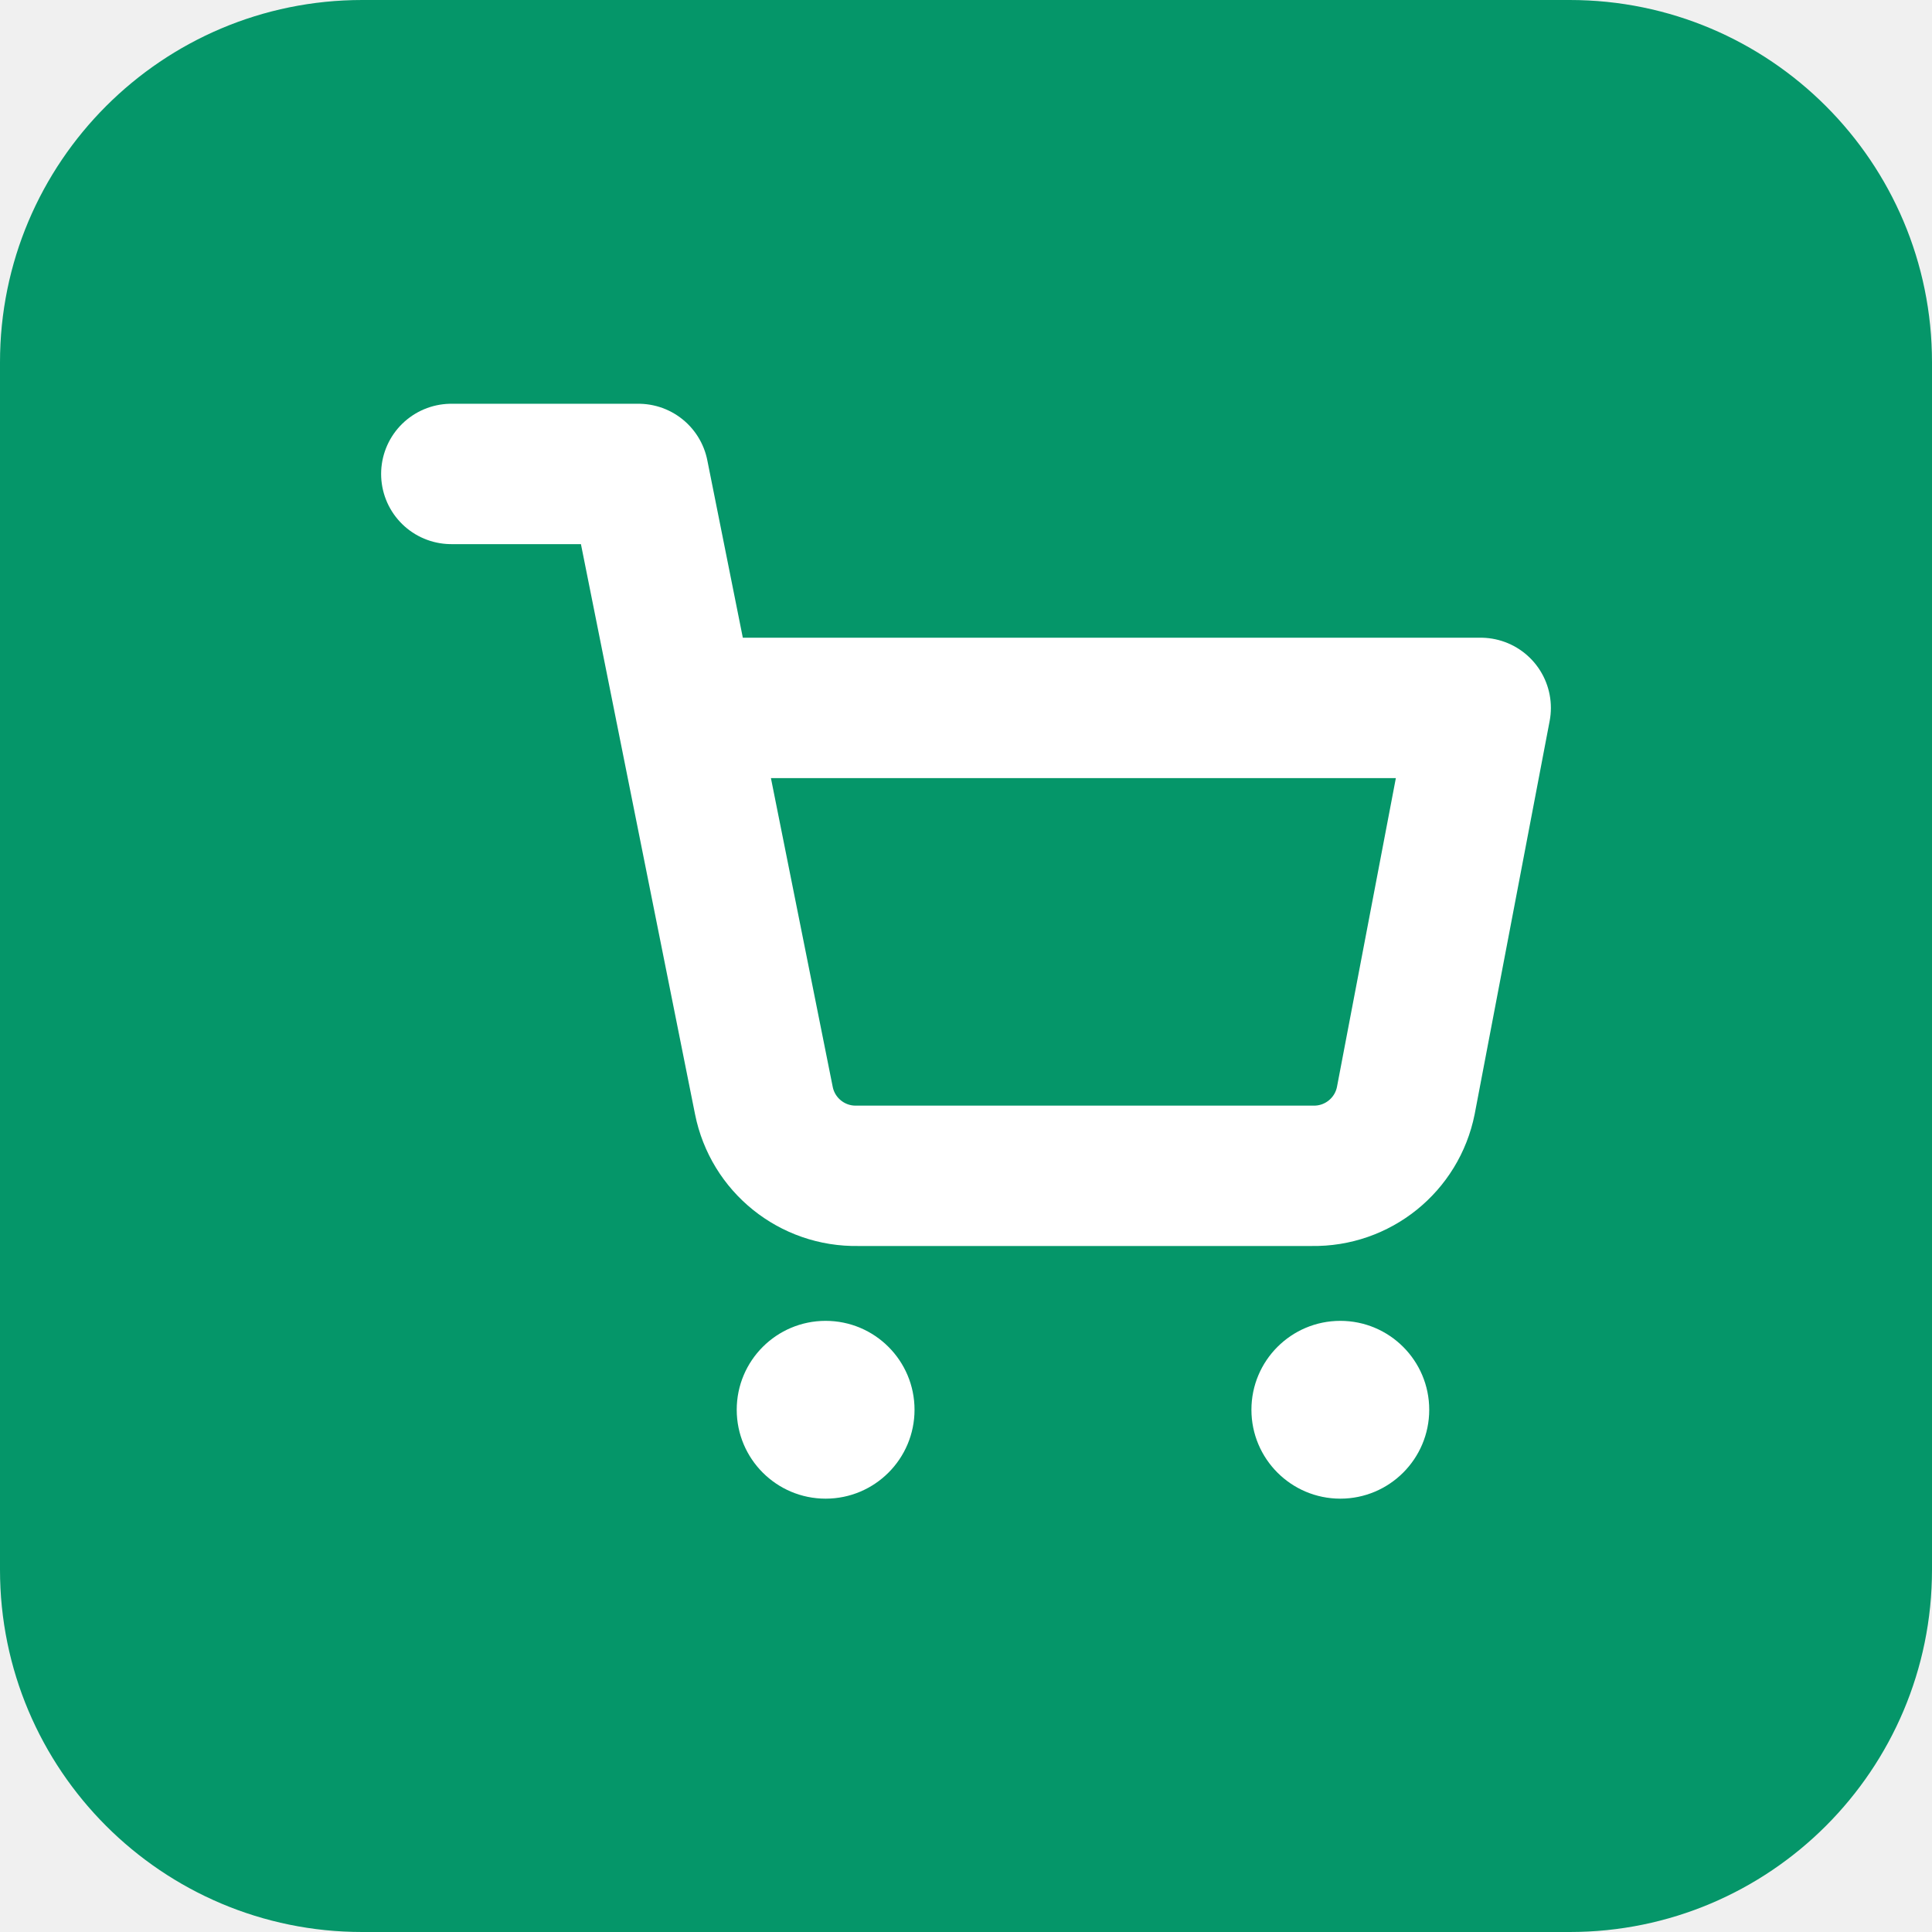
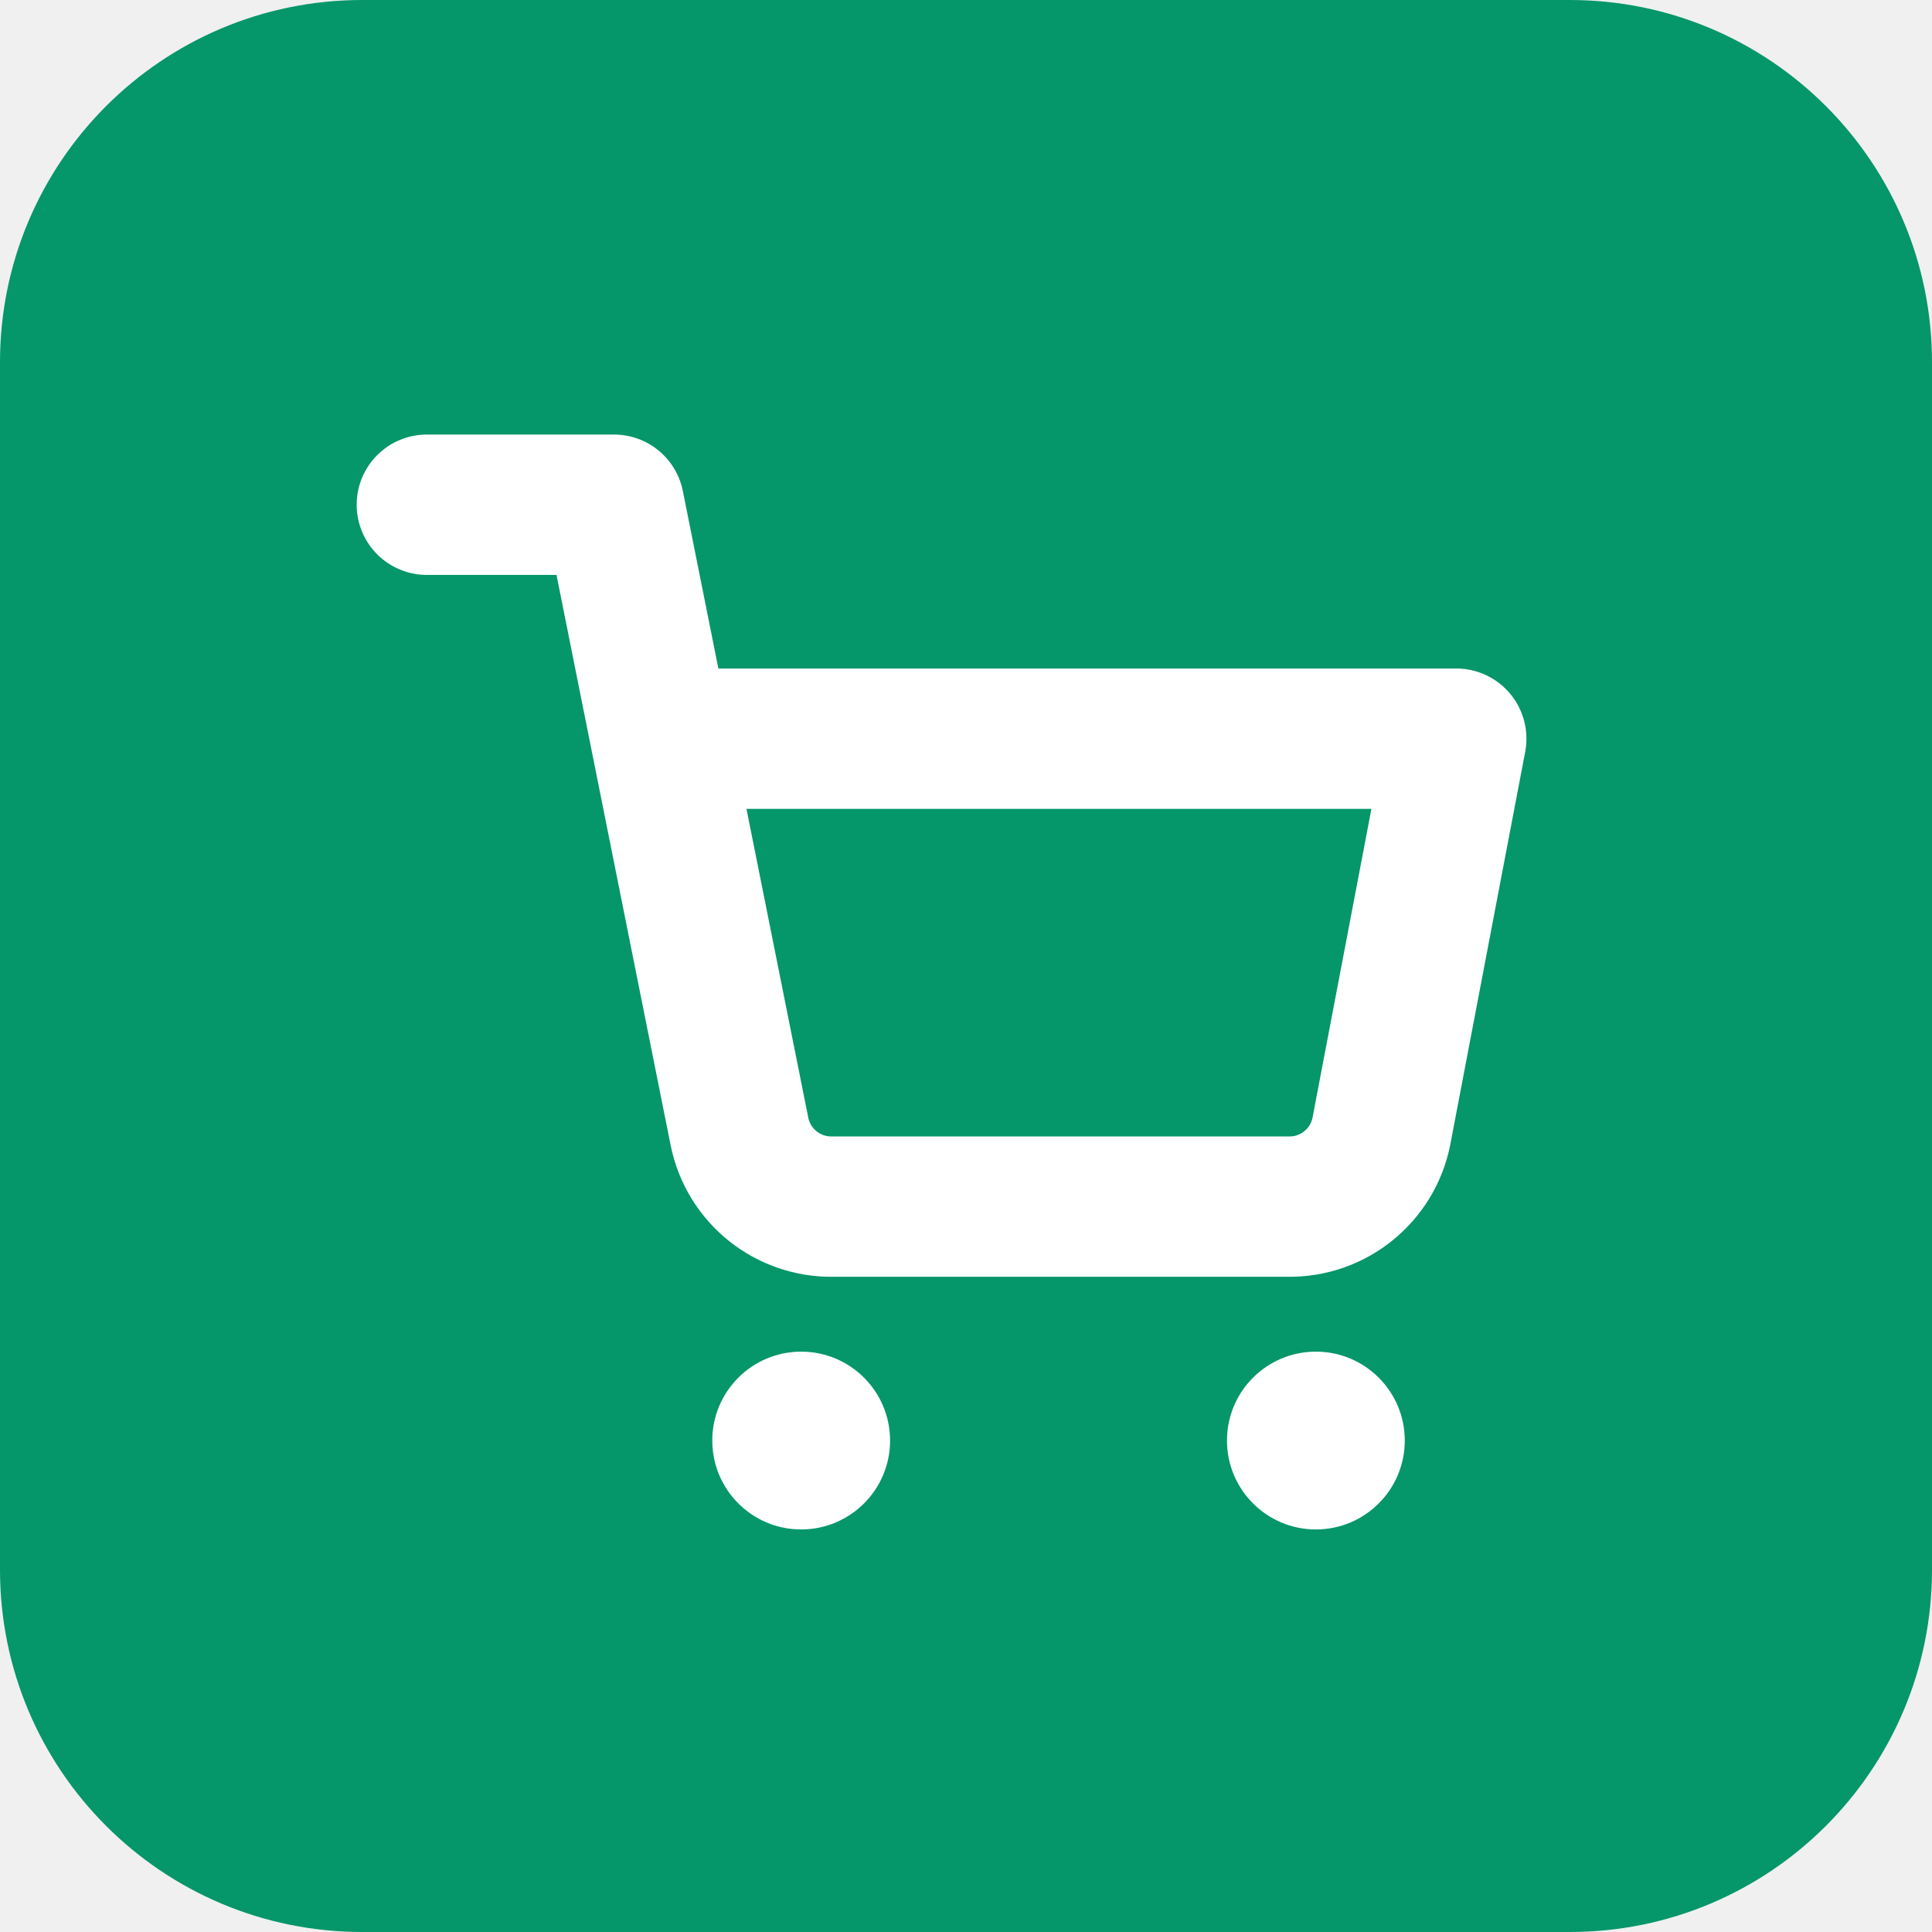
<svg xmlns="http://www.w3.org/2000/svg" viewBox="0 0 64 64" width="64" height="64" role="img" aria-label="MadShopper">
  <rect width="64" height="64" rx="12" fill="#059669" />
-   <g transform="translate(13.4 14.15) scale(1.55)" fill="none" stroke="#FFFFFF" stroke-width="3" stroke-linecap="round" stroke-linejoin="round">
+   <g transform="translate(12.59 15.17) scale(1.55)" fill="none" stroke="#FFFFFF" stroke-width="3" stroke-linecap="round" stroke-linejoin="round">
    <path d="M1 1h4l2.68 13.39a2 2 0 0 0 2 1.61h9.72a2 2 0 0 0 2-1.61L23 6H6" />
  </g>
-   <g transform="translate(13.4 14.15) scale(1.55)" fill="#FFFFFF">
+   <g transform="translate(12.59 15.17) scale(1.55)" fill="#FFFFFF">
    <circle cx="9" cy="21" r="1.9" />
    <circle cx="20" cy="21" r="1.9" />
  </g>
</svg>
